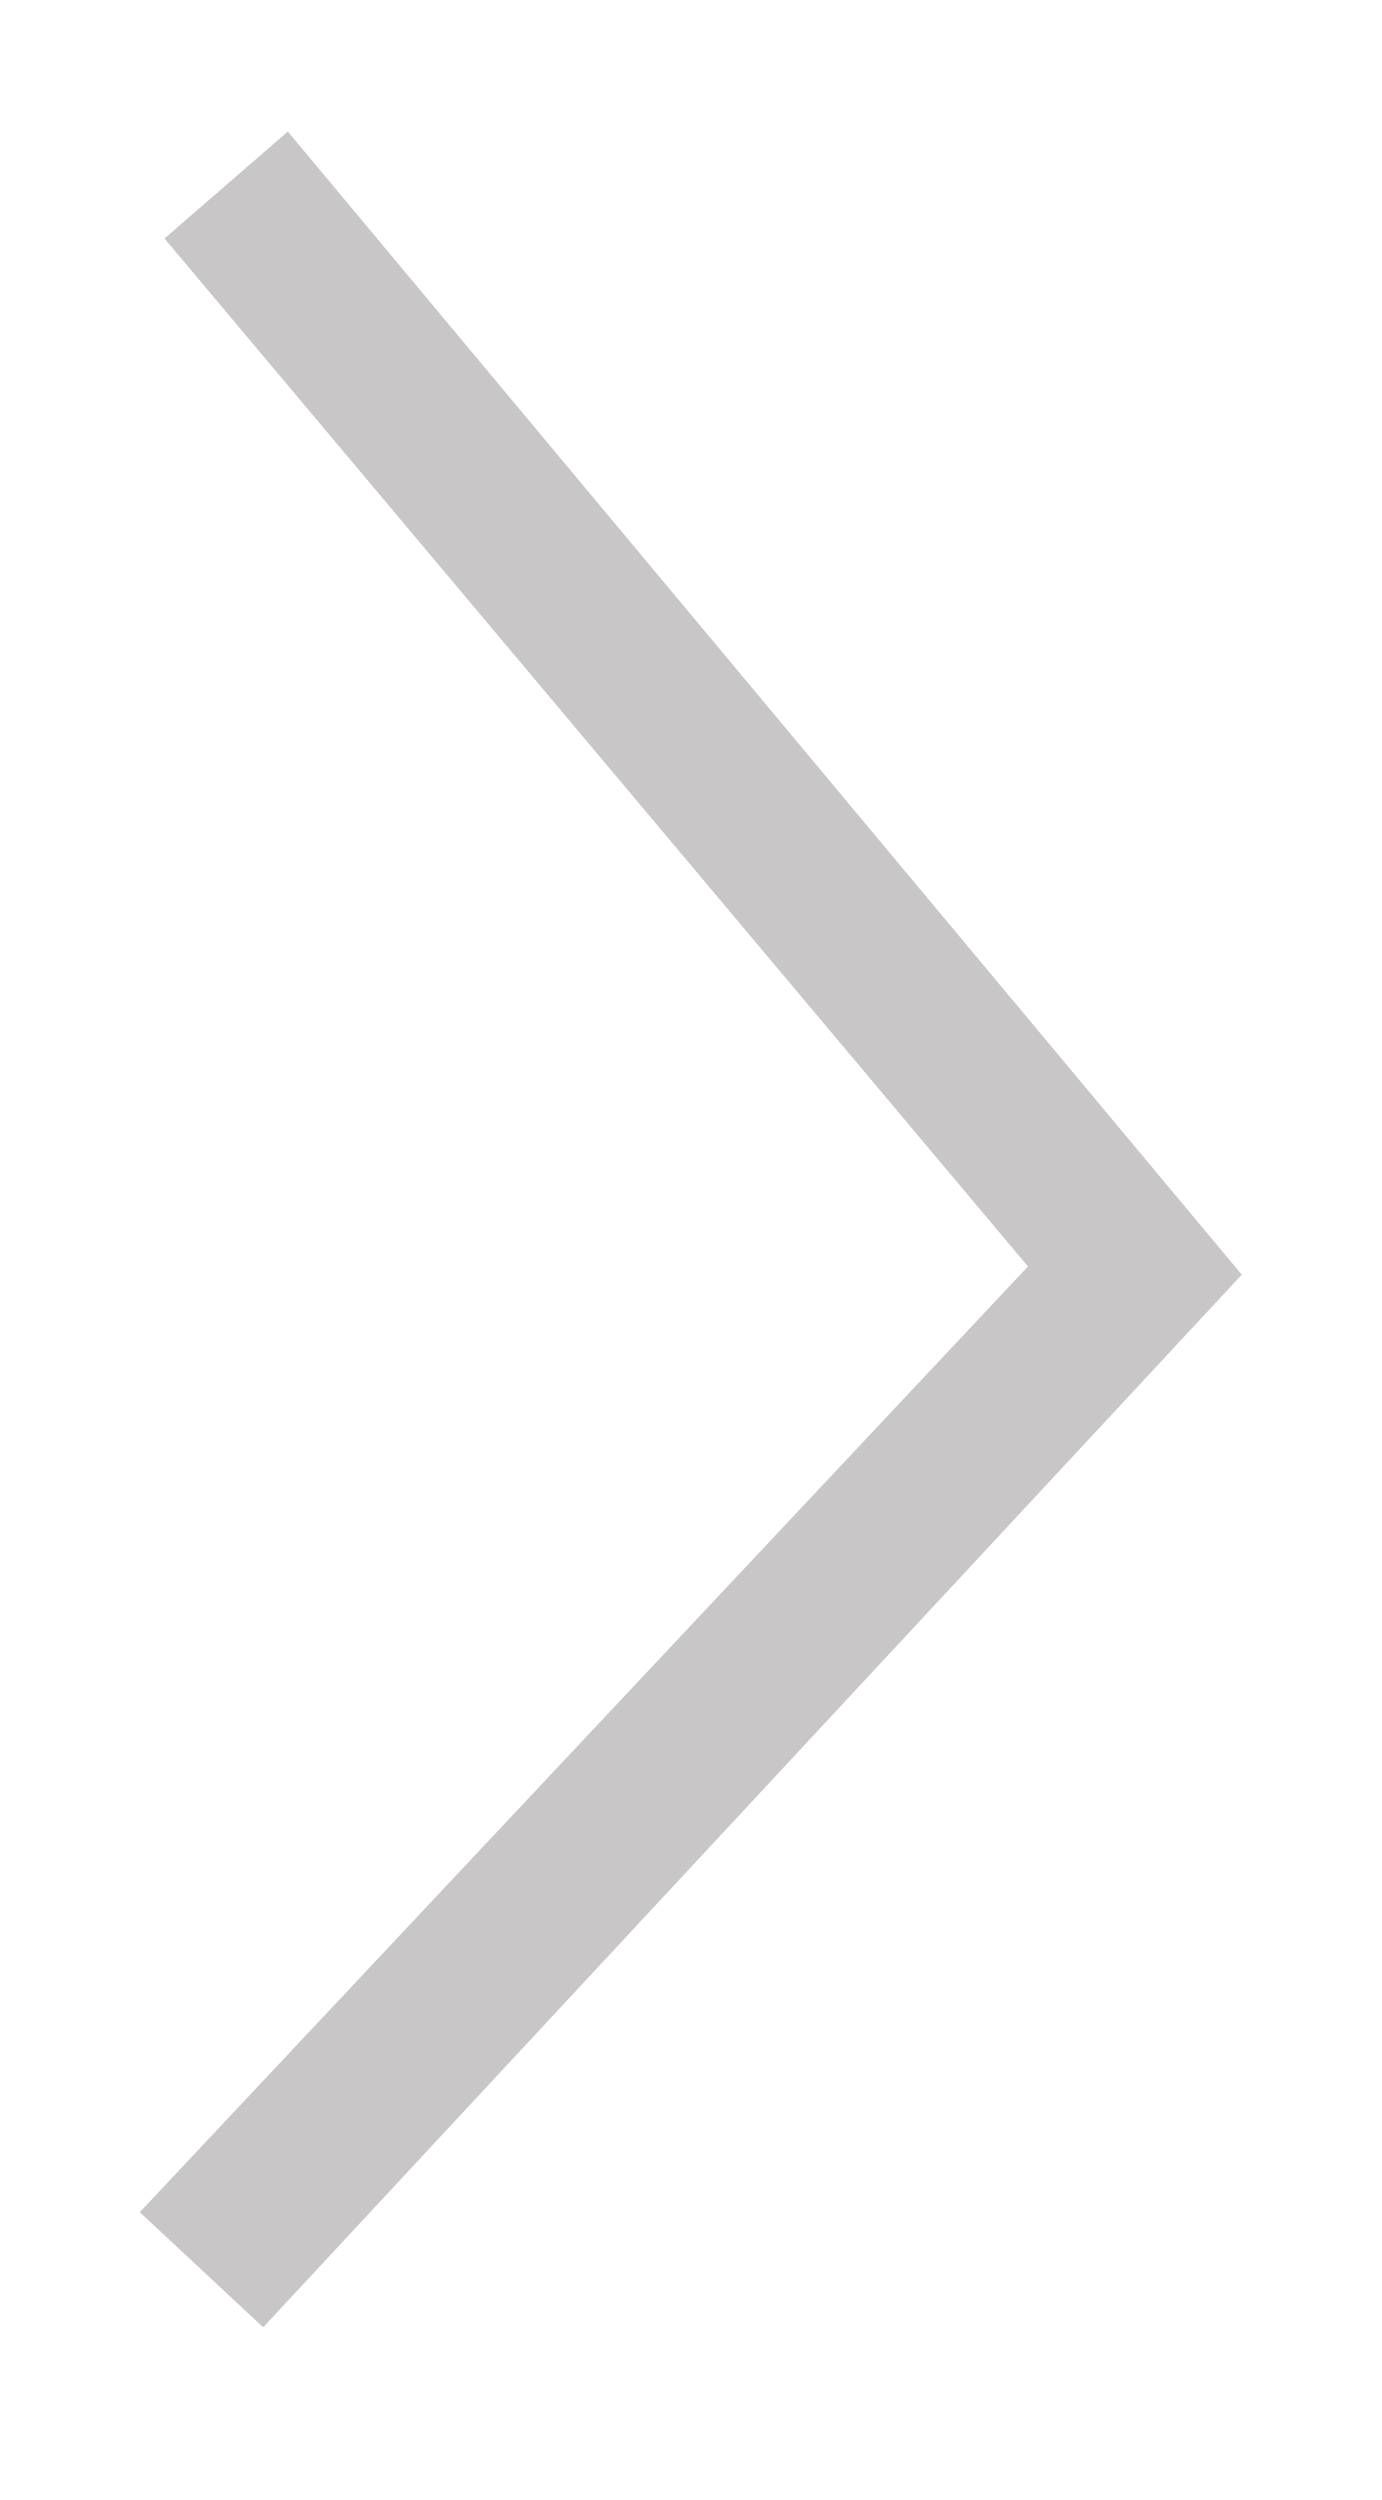
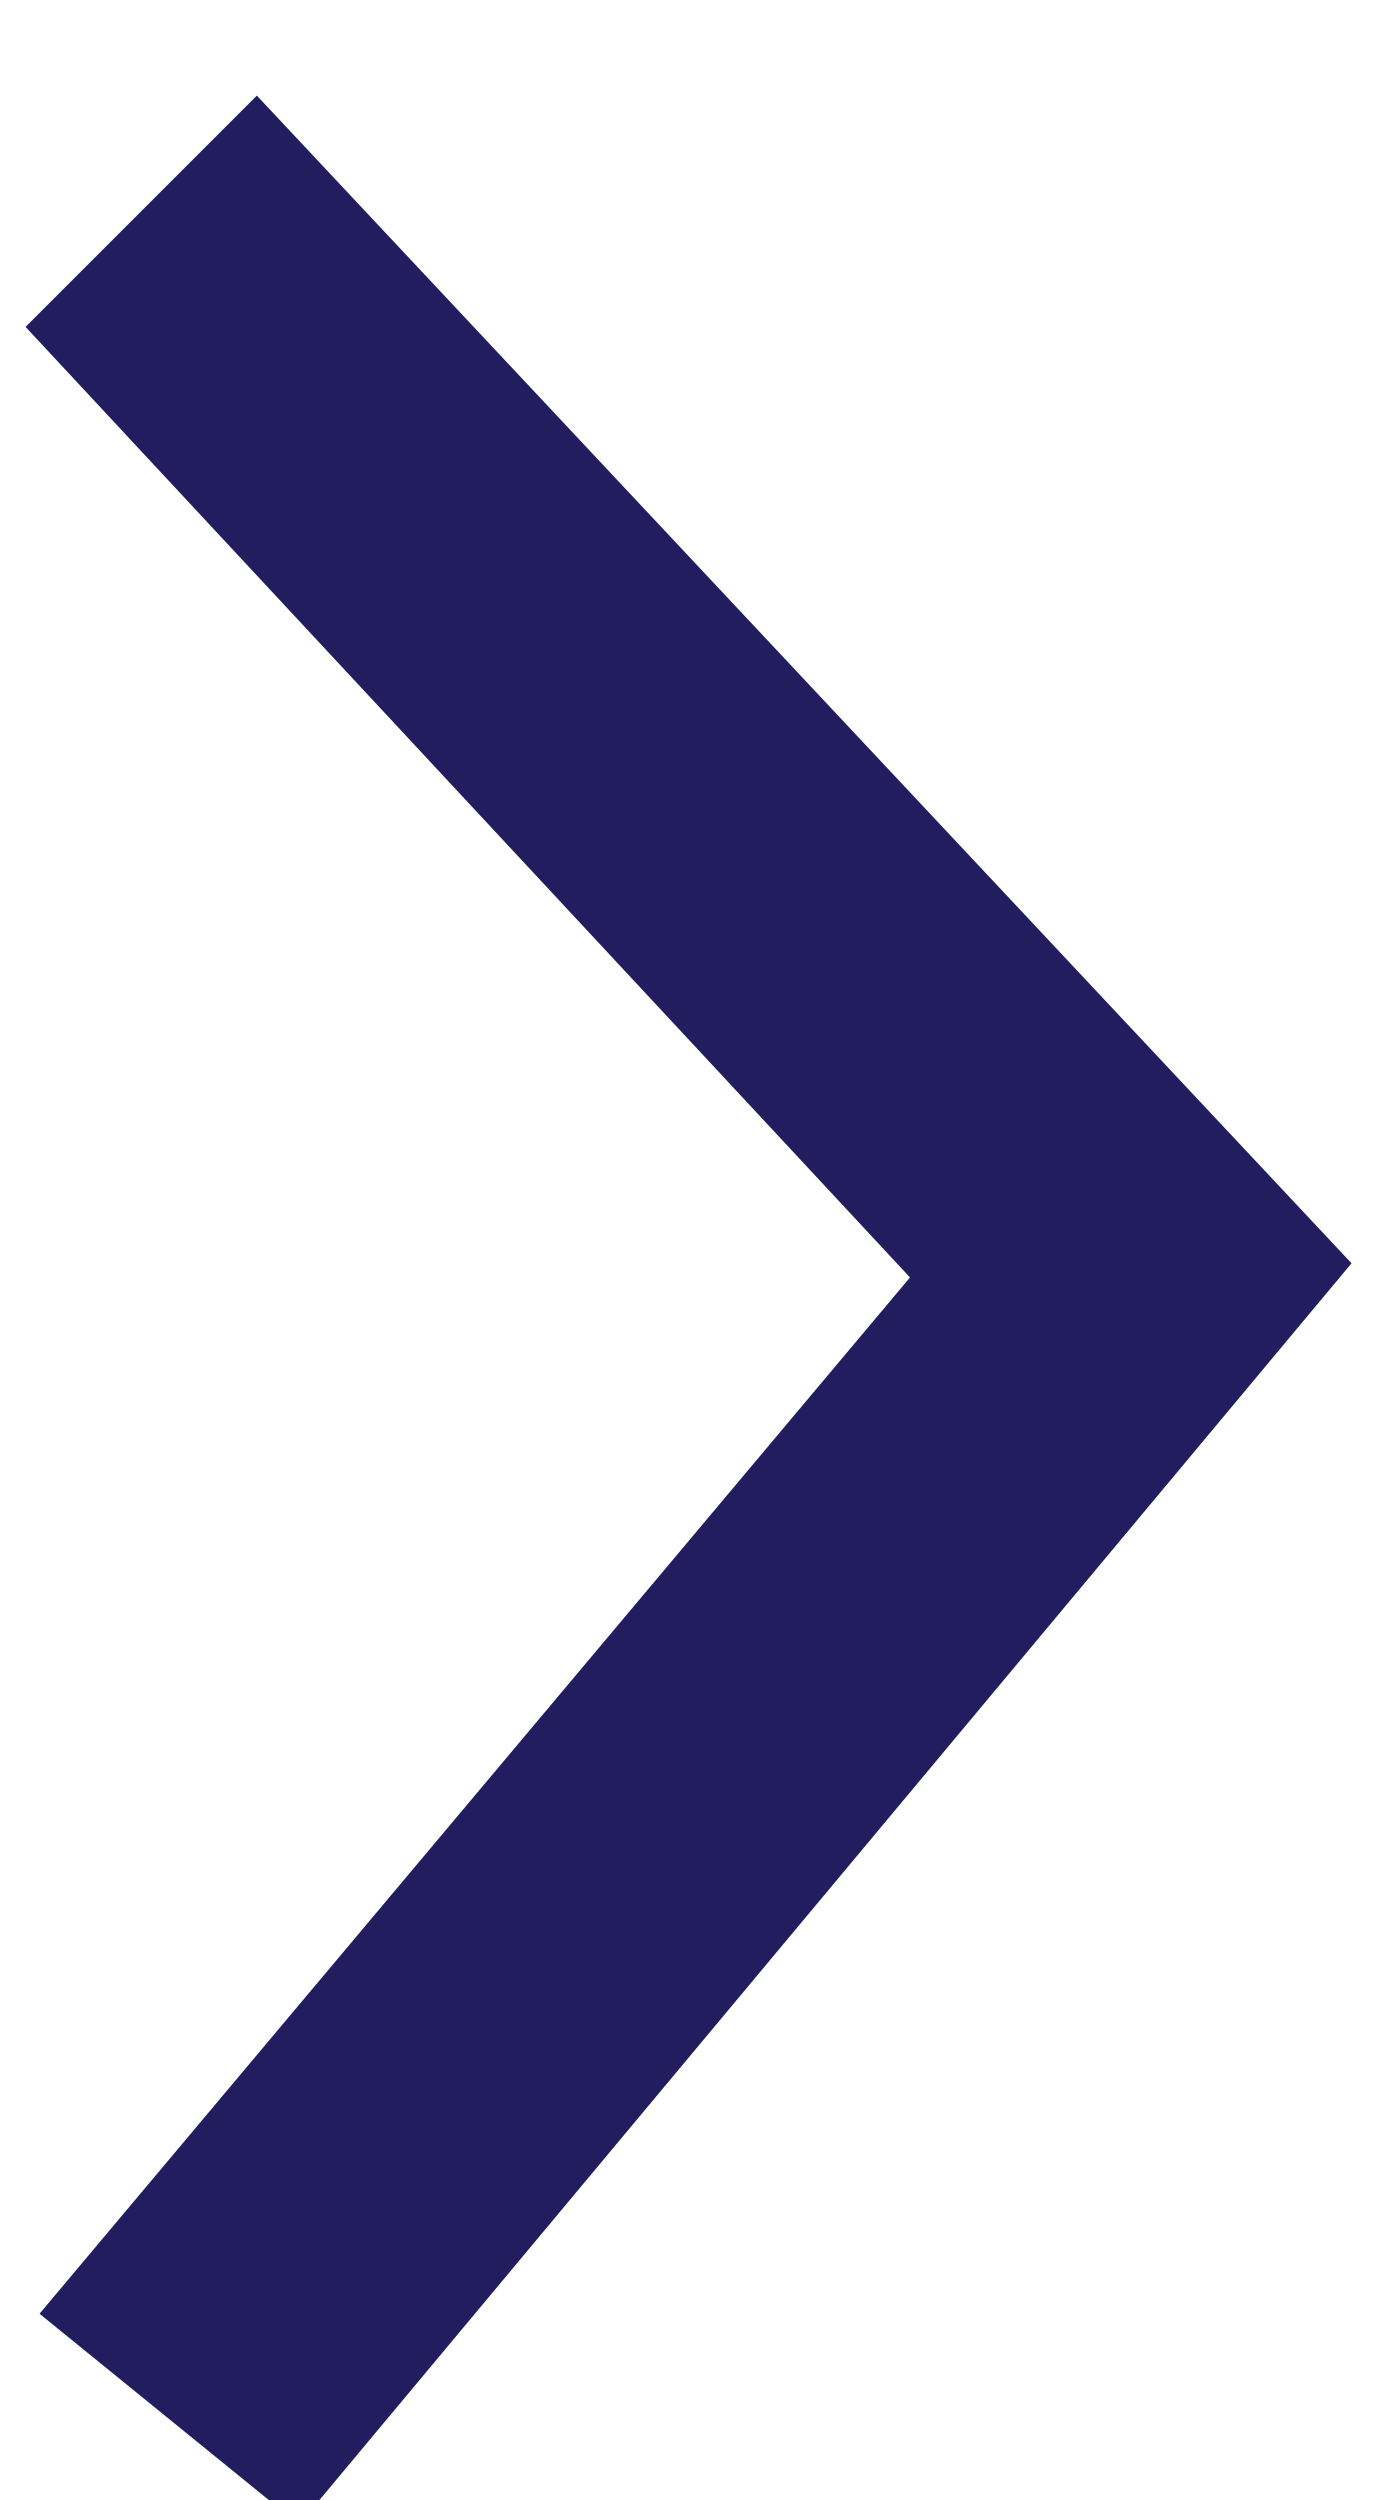
<svg xmlns="http://www.w3.org/2000/svg" version="1.1" id="Layer_1" x="0px" y="0px" viewBox="0 0 16.8 30.4" style="enable-background:new 0 0 16.8 30.4;" xml:space="preserve">
+   <style type="text/css">
+ 	.st0{fill:#211D5E;stroke:#211D5E;stroke-width:2;stroke-miterlimit:10;}
+ </style>
  <g>
-     <polygon points="3.2,28.3 1.7,26.9 12.5,15.4 2,2.9 3.5,1.6 15.1,15.5 " fill="#C8C6C7" />
+     <polygon class="st0" points="3.1,2.6 1.7,4 12.4,15.5 1.9,28 3.5,29.3 15.1,15.4  " />
  </g>
</svg>
